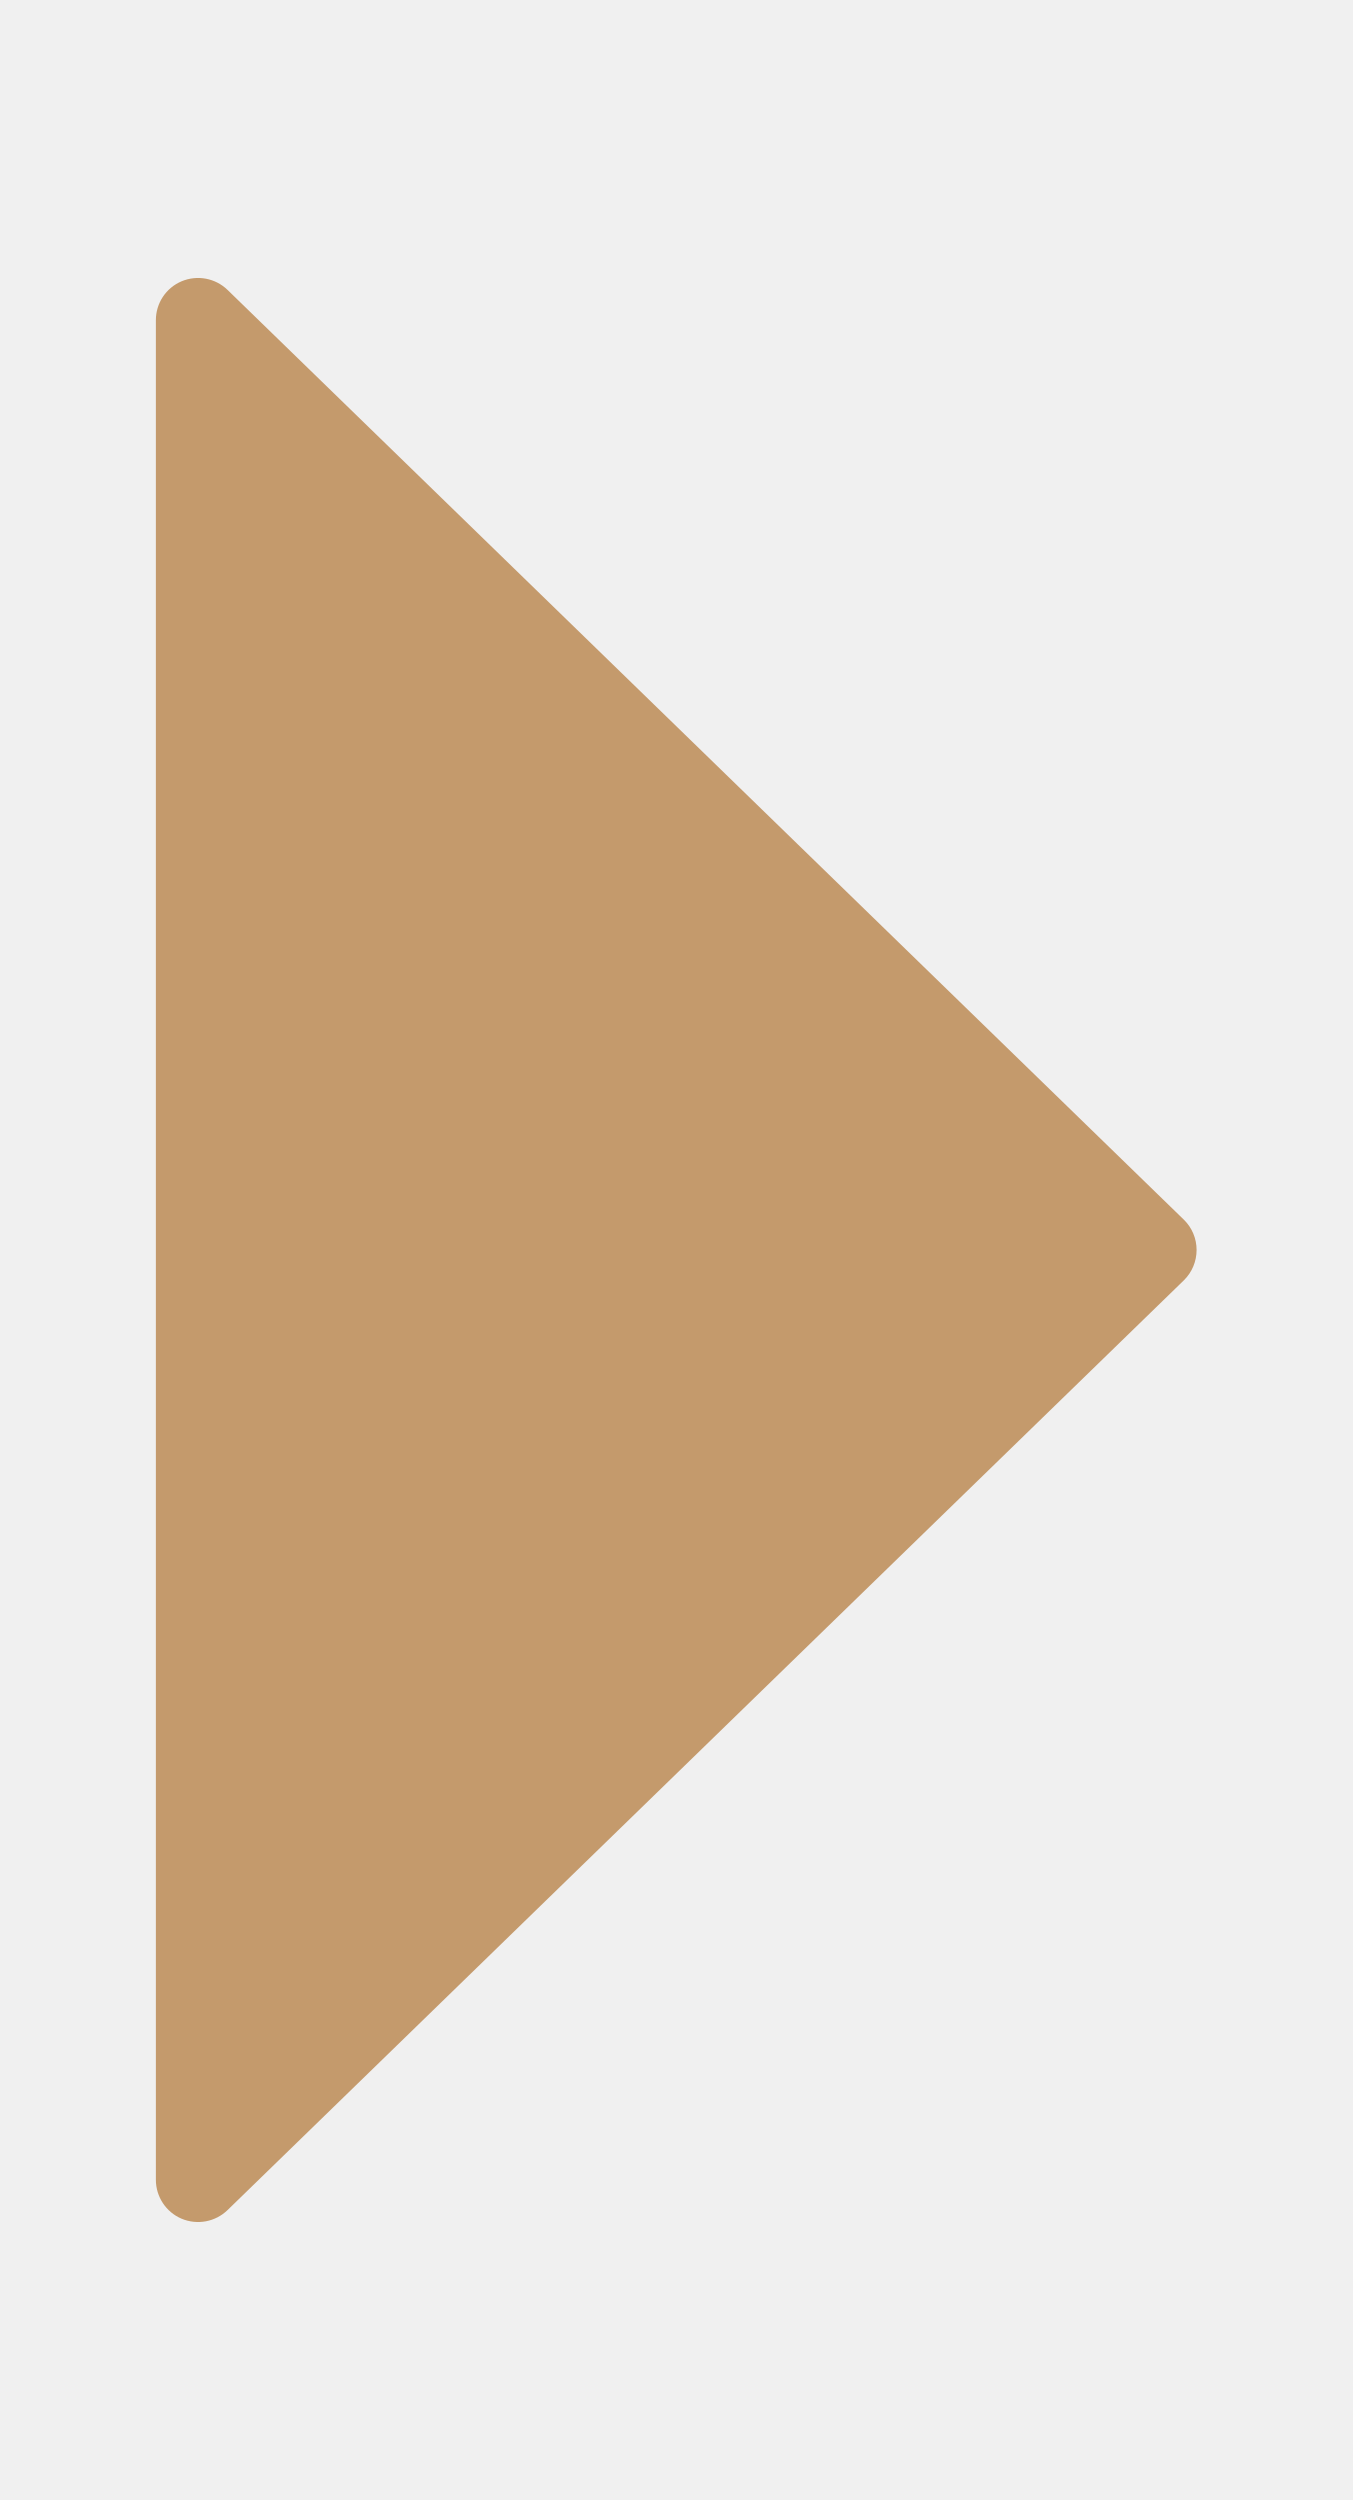
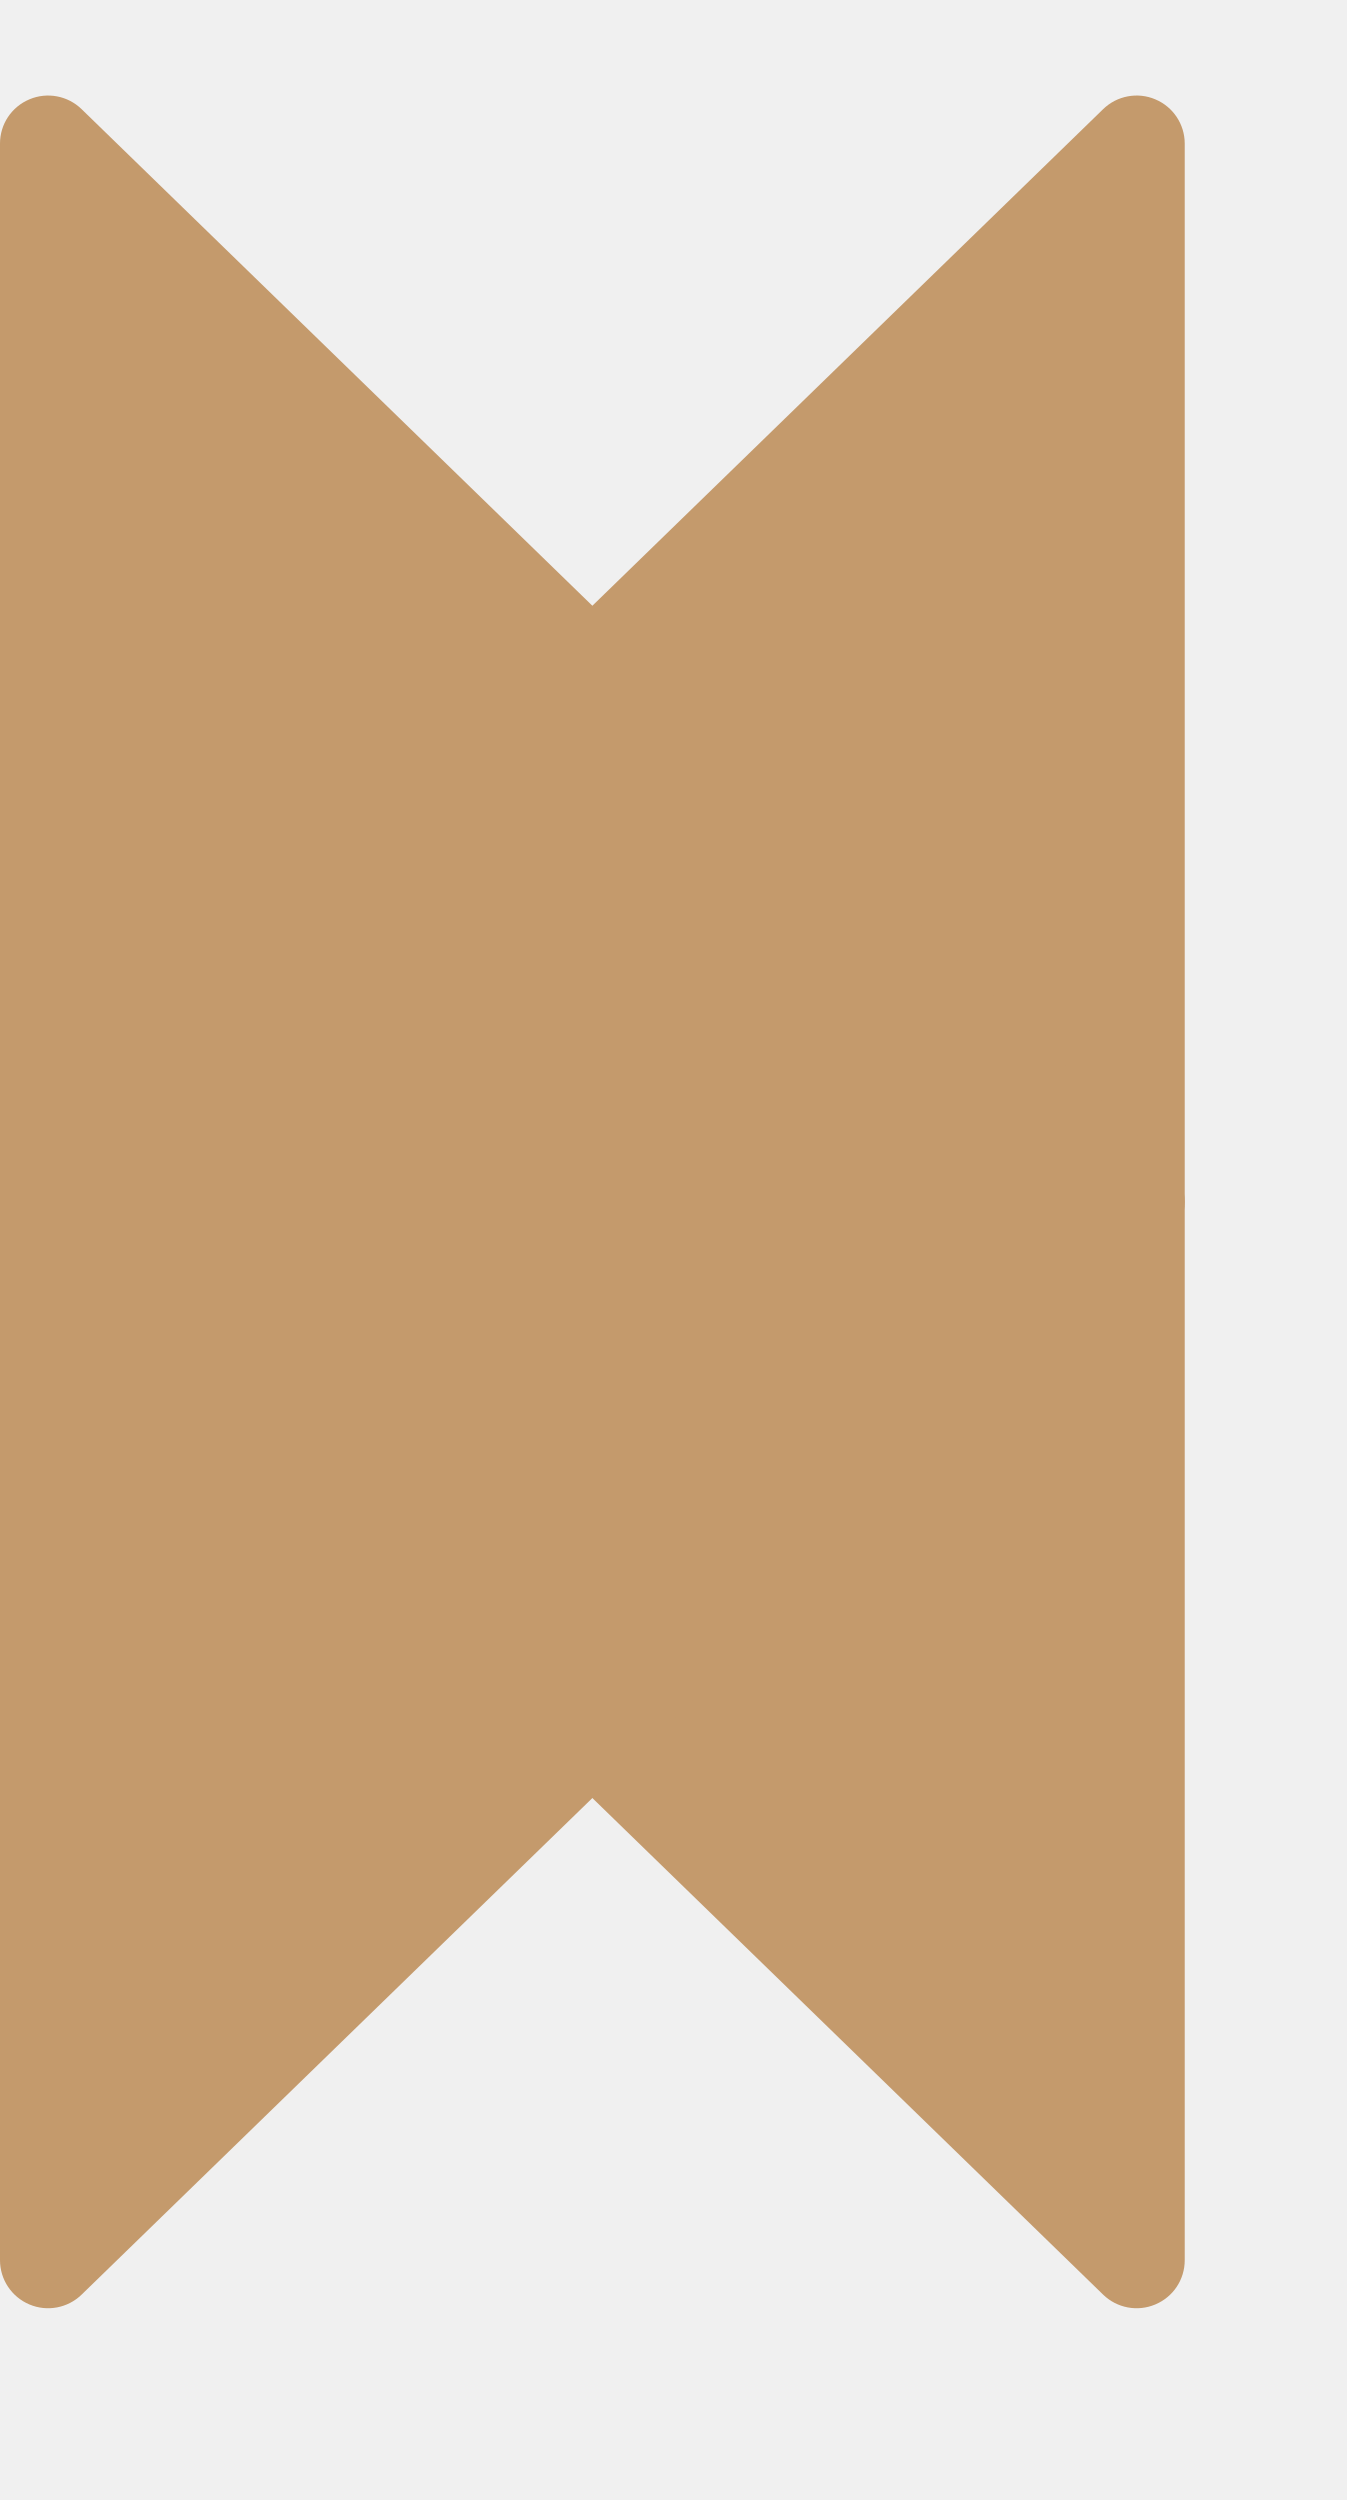
<svg xmlns="http://www.w3.org/2000/svg">
  <symbol id="icon-menu" viewBox="0 0 60 23" fill="none">
    <rect width="60" height="1" fill="currentColor" />
    <rect y="11" width="40" height="1" fill="currentColor" />
    <rect y="22" width="26" height="1" fill="currentColor" />
  </symbol>
  <symbol id="icon-header-logo" viewBox="0 0 114 26" fill="none">
    <path d="M96.151 25.647L103.251 17.237L96.411 7.575H100.124C101.948 7.575 101.688 8.314 104.847 12.775L105.922 14.316L110.222 7.8C110.352 7.607 110.58 7.543 110.775 7.543H112.99L106.541 15.183L114 25.647H110.515C108.202 25.679 108.626 24.748 105.564 20.479L103.87 18.104L98.952 25.358C98.822 25.551 98.626 25.615 98.366 25.615H96.151V25.647Z" fill="currentColor" />
    <path d="M88.692 26C86.184 26 83.578 25.294 81.95 23.304C80.419 21.442 79.865 19.131 79.8 16.788C79.767 13.867 80.517 11.524 82.08 9.758C83.644 7.993 85.793 7.126 88.529 7.126C89.832 7.126 91.005 7.319 92.014 7.704C93.024 8.089 93.806 8.603 94.425 9.277C95.043 9.951 95.499 10.721 95.793 11.588C96.086 12.454 96.249 13.417 96.281 14.444C96.281 14.99 96.249 15.504 96.151 15.953C96.151 16.017 96.086 16.049 96.053 16.049H84.588C84.653 18.97 85.109 21.057 85.956 22.373C86.803 23.689 88.204 24.331 90.19 24.331C92.242 24.331 93.838 23.753 95.402 22.566C95.662 22.79 95.956 23.4 95.402 23.881C93.969 25.166 91.168 26 88.692 26ZM84.555 15.183L91.982 14.637C92.014 12.198 91.917 8.185 88.627 8.185C85.174 8.185 84.653 12.583 84.555 15.183Z" fill="currentColor" />
    <path d="M76.934 23.56V12.968C76.934 9.341 75.533 7.158 71.918 7.158C69.377 7.158 66.967 8.346 65.241 10.111C65.241 8.699 65.013 7.543 63.612 7.543H60.681L60.843 9.597V23.528L60.681 25.615H65.436L65.273 23.528V11.074C66.641 10.047 67.912 9.533 69.736 9.533C72.048 9.533 72.504 11.652 72.504 13.995V23.175C72.504 24.716 72.862 25.615 74.165 25.615H77.097L76.934 23.56Z" fill="currentColor" />
    <path d="M56.088 2.311C56.088 3.595 55.013 4.622 53.71 4.622C52.407 4.622 51.333 3.595 51.333 2.311C51.333 1.027 52.407 0 53.71 0C55.013 0 56.088 1.027 56.088 2.311Z" fill="currentColor" />
    <path d="M51.495 7.543L51.658 9.597V23.528L51.495 25.615H56.251L56.088 23.528V9.95C56.088 8.57 55.827 7.511 54.427 7.511H51.495V7.543Z" fill="currentColor" />
    <path d="M47.001 23.56V12.968C47.001 9.309 45.6 7.158 41.984 7.158C38.955 7.158 36.903 8.667 35.275 10.368C34.688 8.346 33.255 7.158 30.519 7.158C27.946 7.158 25.862 8.346 24.168 10.143V10.111C24.168 8.699 23.94 7.543 22.539 7.543H19.608L19.771 9.597V23.528L19.608 25.615H24.363L24.201 23.528V11.074C25.536 9.983 27.132 9.533 28.402 9.533C30.91 9.533 31.171 12.069 31.171 13.995V23.528L31.008 25.615H35.763L35.6 23.528V11.074C36.74 10.111 38.337 9.533 39.835 9.533C42.441 9.533 42.603 12.326 42.603 13.995V23.175C42.603 24.909 43.092 25.615 44.264 25.615H47.196L47.001 23.56Z" fill="currentColor" />
    <path d="M7.589 26C5.407 26 2.182 25.39 0.228 24.299C0.586 23.496 1.27 22.886 2.247 23.4C4.006 24.299 5.765 24.716 7.719 24.716C10.521 24.716 12.573 23.175 12.442 20.383C12.149 14.541 -0.033 13.674 6.52001e-05 6.644C0.033 1.477 4.755 0 9.283 0C11.465 0 13.615 0.417 15.732 1.252C15.374 2.086 14.755 2.793 13.68 2.279C12.182 1.573 10.684 1.252 9.087 1.252C6.319 1.252 4.755 2.728 4.755 4.911C4.723 10.496 17.1 11.331 17.328 18.585C17.458 23.881 12.963 26 7.589 26Z" fill="currentColor" />
  </symbol>
  <symbol id="icon-phone" viewBox="0 0 24 24" fill="none">
    <path d="M22.349 17.053L19.546 14.249C18.796 13.499 17.561 13.485 16.794 14.217L15.228 15.712C12.818 14.359 9.642 11.183 8.289 8.772L9.783 7.206C10.516 6.439 10.501 5.205 9.751 4.455L6.947 1.651C6.549 1.252 6.04 1.054 5.477 1.076C4.914 1.098 4.423 1.337 4.057 1.766L1.209 5.106C1.124 5.206 1.077 5.332 1.075 5.463C1.051 7.064 1.654 8.934 2.866 11.022C3.952 12.893 5.478 14.834 7.279 16.635C10.331 19.686 14.854 22.927 18.45 22.926C18.479 22.926 18.509 22.926 18.538 22.926C18.669 22.924 18.795 22.876 18.894 22.791L22.235 19.943C22.663 19.577 22.902 19.086 22.924 18.523C22.947 17.96 22.748 17.451 22.349 17.053ZM21.505 19.087L18.323 21.799C15.638 21.726 11.647 19.412 8.074 15.839C4.498 12.263 2.268 8.395 2.201 5.677L4.913 2.496C5.074 2.306 5.274 2.21 5.522 2.2C5.77 2.191 5.976 2.271 6.152 2.446L8.956 5.25C9.277 5.572 9.283 6.101 8.97 6.429L7.194 8.289C7.03 8.461 6.992 8.718 7.099 8.93C8.493 11.708 12.292 15.508 15.07 16.902C15.283 17.008 15.539 16.97 15.711 16.806L17.571 15.031C17.9 14.717 18.429 14.723 18.75 15.044L21.554 17.848C21.73 18.024 21.81 18.23 21.8 18.478C21.791 18.727 21.694 18.926 21.505 19.087Z" fill="currentColor" />
  </symbol>
  <symbol id="icon-whatsapp" viewBox="0 0 20 20" fill="none">
    <g clip-path="url(#clip0_4857_609)">
      <path fill-rule="evenodd" clip-rule="evenodd" d="M9.998 0H10.002C15.516 0 20 4.486 20 10C20 15.514 15.516 20 10.002 20C7.969 20 6.082 19.395 4.501 18.348L0.657 19.576L1.904 15.861C0.705 14.215 0 12.188 0 10C0 4.485 4.484 0 9.998 0ZM13.859 15.533C14.623 15.367 15.58 14.803 15.821 14.121C16.063 13.439 16.063 12.857 15.993 12.734C15.936 12.636 15.802 12.571 15.603 12.475C15.551 12.45 15.495 12.423 15.434 12.393C15.14 12.246 13.711 11.54 13.441 11.446C13.176 11.346 12.924 11.381 12.724 11.664C12.686 11.717 12.648 11.77 12.61 11.823C12.369 12.163 12.136 12.49 11.943 12.699C11.766 12.886 11.479 12.91 11.238 12.81C11.211 12.799 11.181 12.787 11.147 12.773C10.765 12.619 9.918 12.277 8.893 11.364C8.028 10.594 7.44 9.635 7.27 9.347C7.103 9.059 7.247 8.89 7.38 8.734C7.383 8.731 7.385 8.728 7.388 8.725C7.473 8.619 7.557 8.53 7.64 8.442C7.7 8.378 7.761 8.314 7.823 8.242C7.832 8.232 7.841 8.222 7.849 8.212C7.98 8.061 8.058 7.971 8.146 7.784C8.246 7.59 8.175 7.39 8.104 7.242C8.055 7.139 7.752 6.404 7.492 5.774C7.381 5.504 7.277 5.253 7.205 5.079C7.011 4.615 6.864 4.597 6.57 4.585C6.561 4.585 6.552 4.584 6.543 4.584C6.45 4.579 6.348 4.574 6.235 4.574C5.853 4.574 5.454 4.686 5.213 4.932C5.204 4.941 5.195 4.95 5.186 4.959C4.878 5.273 4.19 5.972 4.19 7.366C4.19 8.763 5.181 10.114 5.364 10.364C5.369 10.371 5.374 10.377 5.378 10.383C5.389 10.397 5.409 10.427 5.44 10.471C5.814 11.013 7.637 13.653 10.356 14.78C12.654 15.732 13.336 15.644 13.859 15.533Z" fill="currentColor" />
    </g>
    <defs>
      <clipPath id="clip0_4857_609">
        <rect width="20" height="20" fill="white" />
      </clipPath>
    </defs>
  </symbol>
  <symbol id="icon-tg" viewBox="0 0 22 18" fill="none">
    <mask id="mask0_4857_600" style="mask-type:luminance" maskUnits="userSpaceOnUse" x="0" y="0" width="22" height="18">
      <path fill-rule="evenodd" clip-rule="evenodd" d="M0 0H22V18H0V0Z" fill="white" />
    </mask>
    <g mask="url(#mask0_4857_600)">
      <path fill-rule="evenodd" clip-rule="evenodd" d="M22 1.446C21.884 1.95 21.764 2.452 21.654 2.956C20.943 6.219 20.235 9.482 19.525 12.744C19.219 14.149 18.916 15.555 18.603 16.959C18.562 17.141 18.49 17.322 18.401 17.488C18.162 17.929 17.768 18.096 17.283 17.947C17.062 17.879 16.84 17.779 16.653 17.646C15.072 16.521 13.499 15.386 11.923 14.253C11.866 14.212 11.808 14.173 11.74 14.126C11.688 14.17 11.638 14.207 11.593 14.249C10.78 15.01 9.966 15.771 9.154 16.534C8.912 16.761 8.637 16.898 8.275 16.877C8.305 16.438 8.333 16.013 8.363 15.588C8.428 14.698 8.494 13.809 8.56 12.919C8.57 12.779 8.607 12.635 8.589 12.499C8.518 11.986 8.812 11.689 9.17 11.375C12.087 8.822 14.989 6.254 17.896 3.69C17.939 3.652 17.994 3.621 18.019 3.574C18.065 3.488 18.093 3.392 18.129 3.301C18.031 3.274 17.922 3.207 17.837 3.228C17.66 3.272 17.483 3.343 17.329 3.438C13.54 5.761 9.754 8.089 5.969 10.417C5.862 10.482 5.771 10.519 5.635 10.476C4.029 9.979 2.419 9.492 0.813 8.994C0.619 8.933 0.425 8.843 0.259 8.729C-0.053 8.513 -0.091 8.197 0.189 7.942C0.393 7.755 0.641 7.589 0.9 7.488C2.253 6.96 3.615 6.455 4.975 5.944C10.14 4.001 15.306 2.058 20.472 0.119C20.637 0.057 20.816 0.016 20.991 0.003C21.456 -0.032 21.801 0.215 21.943 0.659C21.959 0.711 21.981 0.762 22 0.813V1.446Z" fill="currentColor" />
    </g>
  </symbol>
  <symbol id="icon-vk" viewBox="0 0 24 14" fill="none">
    <mask id="mask0_4857_606" style="mask-type:luminance" maskUnits="userSpaceOnUse" x="0" y="0" width="24" height="14">
      <path fill-rule="evenodd" clip-rule="evenodd" d="M0 0H24V14H0V0Z" fill="white" />
    </mask>
    <g mask="url(#mask0_4857_606)">
      <path fill-rule="evenodd" clip-rule="evenodd" d="M7.929 0.973C8.101 0.585 8.375 0.344 8.731 0.255C9.162 0.146 9.607 0.072 10.05 0.044C11.091 -0.023 12.133 -0.04 13.162 0.187C13.731 0.313 14.016 0.624 14.025 1.227C14.042 2.207 14.007 3.187 14.004 4.168C14.002 4.757 14.018 5.347 14.026 5.937C14.027 5.957 14.028 5.977 14.031 5.996C14.091 6.338 14.167 6.706 14.514 6.831C14.845 6.95 15.08 6.671 15.283 6.447C16.237 5.399 16.929 4.172 17.537 2.892C17.788 2.364 18.002 1.816 18.225 1.273C18.426 0.785 18.649 0.623 19.158 0.619C20.424 0.609 21.69 0.601 22.956 0.592C23.968 0.585 24.216 0.948 23.822 1.907C23.367 3.014 22.655 3.958 21.964 4.912C21.482 5.579 20.977 6.228 20.505 6.902C19.857 7.829 19.895 8.161 20.675 8.975C21.501 9.837 22.34 10.688 23.139 11.575C23.425 11.893 23.638 12.29 23.84 12.675C24.134 13.236 23.948 13.671 23.354 13.86C23.171 13.918 22.973 13.945 22.781 13.949C21.681 13.972 20.58 13.99 19.48 13.997C18.809 14.002 18.25 13.69 17.781 13.237C17.286 12.758 16.843 12.223 16.369 11.719C16.133 11.468 15.897 11.211 15.631 10.995C15.105 10.57 14.618 10.668 14.367 11.309C14.185 11.772 14.082 12.287 14.046 12.787C13.98 13.703 13.722 13.989 12.826 13.997C11.754 14.008 10.688 14.007 9.646 13.677C7.815 13.098 6.364 11.968 5.163 10.467C3.421 8.289 2.105 5.842 0.893 3.329C0.617 2.757 0.356 2.176 0.104 1.592C-0.143 1.022 0.053 0.687 0.657 0.671C1.747 0.642 2.838 0.636 3.929 0.624C4.526 0.618 4.917 0.878 5.155 1.477C5.799 3.102 6.609 4.639 7.642 6.043C7.827 6.295 8.051 6.53 8.296 6.722C8.656 7.005 9.005 6.903 9.153 6.463C9.272 6.109 9.37 5.728 9.378 5.356C9.397 4.388 9.42 3.413 9.332 2.451C9.244 1.493 8.94 1.236 7.929 0.973Z" fill="currentColor" />
    </g>
  </symbol>
  <symbol id="icon-youtube" viewBox="0 0 22 16" fill="none">
    <path fill-rule="evenodd" clip-rule="evenodd" d="M8.382 3.201C9.426 3.924 10.505 4.716 11.542 5.479C12.589 6.251 13.651 6.993 14.668 7.739C12.845 8.928 11.015 10.075 9.168 11.247C8.909 11.41 8.662 11.609 8.382 11.735V3.201ZM0.006 4.43V11.637C0.006 12.485 -0.036 13.286 0.162 13.88C0.359 14.469 0.715 14.943 1.135 15.287C1.571 15.642 2.076 15.901 2.82 15.963C3.52 16.02 4.34 15.981 5.147 15.981H16.87C17.658 15.981 18.456 16.034 19.215 15.963C20.556 15.838 21.48 14.973 21.837 13.845C22.031 13.234 21.993 12.432 21.993 11.602V4.394C21.993 3.539 22.049 2.803 21.837 2.151C21.648 1.57 21.318 1.092 20.883 0.727C20.456 0.37 19.962 0.096 19.215 0.033C18.478 -0.028 17.654 0.015 16.888 0.015H5.165C4.39 0.015 3.496 -0.027 2.786 0.033C1.466 0.145 0.481 1.048 0.146 2.169C-0.045 2.803 0.006 3.616 0.006 4.43Z" fill="currentColor" />
  </symbol>
  <symbol id="icon-dzen" viewBox="0 0 20 20" fill="none">
    <g clip-path="url(#clip0_4857_598)">
      <path d="M18.758 9.594H18.762C18.873 9.594 18.98 9.548 19.055 9.466C19.132 9.382 19.17 9.271 19.16 9.158C18.759 4.741 15.261 1.242 10.844 0.84C10.732 0.831 10.619 0.868 10.536 0.945C10.453 1.022 10.406 1.13 10.408 1.243C10.477 7.114 11.252 9.512 18.758 9.594ZM18.758 10.405C11.252 10.488 10.477 12.886 10.408 18.757C10.407 18.87 10.453 18.978 10.536 19.055C10.611 19.123 10.708 19.162 10.808 19.162C10.82 19.162 10.832 19.161 10.844 19.16C15.262 18.758 18.759 15.259 19.16 10.842C19.17 10.729 19.133 10.617 19.055 10.534C18.978 10.451 18.871 10.41 18.758 10.405ZM9.129 0.842C4.725 1.256 1.239 4.754 0.84 9.159C0.83 9.272 0.867 9.383 0.945 9.466C1.02 9.548 1.127 9.595 1.238 9.595H1.243C8.724 9.509 9.497 7.111 9.567 1.245C9.568 1.132 9.521 1.023 9.438 0.946C9.354 0.869 9.242 0.832 9.129 0.842ZM1.243 10.405C1.118 10.391 1.021 10.45 0.944 10.534C0.867 10.617 0.829 10.728 0.839 10.841C1.239 15.246 4.725 18.744 9.129 19.158C9.141 19.159 9.154 19.16 9.167 19.16C9.267 19.16 9.363 19.122 9.438 19.053C9.521 18.977 9.568 18.868 9.567 18.755C9.496 12.889 8.724 10.491 1.243 10.405Z" fill="currentColor" />
    </g>
    <defs>
      <clipPath id="clip0_4857_598">
        <rect width="20" height="20" fill="white" />
      </clipPath>
    </defs>
  </symbol>
  <symbol id="icon-hh" viewBox="0 0 20 20" fill="none">
    <g clip-path="url(#clip0_4857_613)">
      <path fill-rule="evenodd" clip-rule="evenodd" d="M10 20C15.523 20 20 15.523 20 10C20 4.477 15.523 0 10 0C4.477 0 0 4.477 0 10C0 15.523 4.477 20 10 20ZM5.688 5.487V8.889C6.206 8.272 6.826 7.961 7.546 7.961C7.917 7.961 8.249 8.032 8.547 8.172C8.846 8.312 9.069 8.491 9.22 8.708C9.372 8.928 9.474 9.168 9.529 9.433C9.584 9.697 9.612 10.107 9.612 10.664V14.301H8.003V11.025C8.003 10.375 7.974 9.963 7.913 9.788C7.852 9.612 7.744 9.473 7.59 9.372C7.435 9.267 7.242 9.216 7.009 9.216C6.743 9.216 6.503 9.283 6.295 9.415C6.083 9.548 5.93 9.748 5.833 10.014C5.735 10.281 5.686 10.674 5.687 11.196L5.685 14.302H4.079V5.487H5.688ZM12.024 8.889V5.487H10.416V14.302H12.023V11.196C12.023 10.674 12.072 10.281 12.168 10.014C12.266 9.748 12.419 9.548 12.629 9.415C12.838 9.283 13.077 9.216 13.343 9.216C13.576 9.216 13.771 9.267 13.924 9.372C14.08 9.473 14.187 9.612 14.248 9.788C14.31 9.963 14.34 10.375 14.34 11.025V14.301H15.947V10.664C15.947 10.107 15.919 9.697 15.864 9.433C15.81 9.168 15.707 8.928 15.555 8.708C15.405 8.491 15.181 8.312 14.884 8.172C14.586 8.032 14.251 7.961 13.882 7.961C13.162 7.961 12.542 8.272 12.024 8.889Z" fill="currentColor" />
    </g>
    <defs>
      <clipPath id="clip0_4857_613">
        <rect width="20" height="20" fill="white" />
      </clipPath>
    </defs>
  </symbol>
  <symbol id="icon-shield" viewBox="0 0 110 146" fill="none">
    <path d="M55.01 146C24.675 146 0 121.541 0 91.472V0H110V91.472C110 121.541 85.325 146 54.99 146M1.791 1.775V91.472C1.791 120.559 25.666 144.206 54.99 144.206C84.315 144.206 108.19 120.54 108.19 91.472V1.775H1.791Z" fill="#C49A6C" />
    <path d="M46.378 32.657C45.73 31.203 44.835 29.956 43.73 28.917C42.625 27.897 41.291 27.085 39.824 26.518C38.356 25.952 36.737 25.669 35.06 25.669H31.726V22.382H29.858V25.669H26.543C24.866 25.669 23.247 25.952 21.76 26.518C20.274 27.085 18.94 27.897 17.835 28.917C16.711 29.956 15.815 31.203 15.187 32.657C14.539 34.111 14.215 35.736 14.215 37.492C14.215 39.362 14.52 41.043 15.149 42.497C15.758 43.97 16.635 45.217 17.721 46.237C18.826 47.257 20.141 48.031 21.646 48.56C23.132 49.07 24.79 49.334 26.543 49.334H29.858V52.621H31.726V49.334H35.06C36.813 49.334 38.471 49.07 39.957 48.56C41.462 48.031 42.796 47.257 43.882 46.237C44.987 45.217 45.845 43.952 46.455 42.497C47.064 41.043 47.369 39.362 47.369 37.492C47.369 35.736 47.045 34.111 46.397 32.657M26.543 47.559C24.98 47.559 23.551 47.332 22.237 46.879C20.96 46.426 19.855 45.784 18.94 44.934C18.026 44.084 17.302 43.045 16.787 41.798C16.273 40.552 16.006 39.097 16.006 37.473C16.006 35.962 16.273 34.583 16.825 33.356C17.378 32.128 18.121 31.07 19.055 30.201C19.988 29.333 21.113 28.653 22.389 28.162C23.666 27.671 25.057 27.425 26.524 27.425H29.839V47.521H26.524L26.543 47.559ZM44.797 41.817C44.282 43.045 43.558 44.103 42.663 44.934C41.748 45.784 40.643 46.426 39.366 46.879C38.071 47.332 36.623 47.559 35.06 47.559H31.726V27.463H35.06C36.527 27.463 37.918 27.708 39.195 28.199C40.472 28.691 41.577 29.37 42.529 30.239C43.463 31.108 44.225 32.166 44.759 33.394C45.292 34.621 45.578 36 45.578 37.511C45.578 39.135 45.311 40.59 44.797 41.836" fill="#C49A6C" />
    <path d="M87.23 83.615V94.872H71.244V83.615H69.434V111.89H71.244V96.647H87.23V111.89H89.021V83.615H87.23Z" fill="#C49A6C" />
    <path d="M5.641 5.59V91.472C5.641 118.443 27.782 140.39 54.991 140.39C82.201 140.39 104.341 118.443 104.341 91.472V5.59H5.641ZM55.887 48.635C73.798 48.068 78.847 57.455 79.914 60.137C76.465 63.159 74.941 66.314 74.407 67.636H70.597C61.66 67.636 55.867 61.913 55.867 53.036V48.635H55.887ZM7.451 7.385H54.115V53.054C54.115 61.913 48.322 67.654 39.386 67.654H7.451V7.385ZM54.115 138.596C36.032 138.256 20.389 127.868 12.633 112.833C14.768 113.211 16.692 113.74 18.426 114.231C20.808 114.911 22.961 115.515 25.038 115.515C27.496 115.515 29.84 114.665 32.374 112.078C37.004 107.299 42.072 108.905 47.426 110.605C49.618 111.303 51.866 112.002 54.115 112.248V138.577V138.596ZM54.115 110.472C52.133 110.227 50.113 109.585 47.979 108.924C42.587 107.224 36.489 105.278 31.078 110.85C27.172 114.873 23.895 113.948 18.921 112.531C16.826 111.927 14.444 111.285 11.681 110.888C10.518 108.357 9.566 105.713 8.88 102.974C12.633 103.163 15.682 104.032 18.426 104.825C20.808 105.505 22.961 106.109 25.038 106.109C27.496 106.109 29.84 105.259 32.374 102.672C37.004 97.893 42.072 99.499 47.426 101.199C49.618 101.897 51.866 102.596 54.115 102.842V110.472ZM54.115 101.048C52.133 100.802 50.113 100.16 47.979 99.499C42.587 97.799 36.489 95.853 31.078 101.444C27.172 105.467 23.895 104.542 18.921 103.125C15.968 102.275 12.653 101.35 8.461 101.199C7.984 98.932 7.66 96.609 7.527 94.248C11.909 94.286 15.358 95.268 18.426 96.118C20.808 96.798 22.961 97.402 25.038 97.402C27.496 97.402 29.84 96.552 32.374 93.965C37.004 89.186 42.072 90.792 47.426 92.492C49.618 93.19 51.866 93.889 54.115 94.135V101.048ZM54.115 92.34C52.133 92.095 50.113 91.453 47.979 90.792C42.587 89.092 36.489 87.146 31.078 92.718C27.172 96.741 23.895 95.816 18.921 94.399C15.739 93.493 12.119 92.473 7.47 92.454C7.47 92.133 7.451 91.793 7.451 91.472V69.411H39.386C48.322 69.411 54.115 75.134 54.115 84.011V92.34ZM45.312 68.523C50.037 66.993 53.467 63.594 55.01 58.91C56.553 63.594 59.983 66.993 64.709 68.523C59.983 70.053 56.553 73.453 55.01 78.137C53.467 73.453 50.037 70.053 45.312 68.523ZM102.569 91.472C102.569 117.159 81.724 138.105 55.906 138.596V84.011C55.906 75.134 61.679 69.411 70.635 69.411H102.569V91.472ZM102.569 67.636H76.351C77.799 64.274 83.649 54.641 102.569 55.019V67.636ZM102.569 53.243C92.337 53.054 85.649 55.774 81.381 58.966C80.886 57.871 79.933 56.228 78.371 54.509V44.744C85.84 44.328 91.785 38.209 91.785 30.692V20.511H90.889C85.478 20.511 80.771 23.533 78.371 27.953V21.909V20.87C78.371 16.961 75.15 13.769 71.206 13.769H70.311V19.85C70.311 23.458 73.054 26.461 76.579 26.895V52.771C73.054 49.768 66.69 46.519 55.925 46.84V7.385H102.588V53.262L102.569 53.243ZM78.466 42.969V34.602C78.466 28.123 83.553 22.778 89.994 22.325V30.692C89.994 37.17 84.906 42.515 78.466 42.969ZM76.56 20.87V25.101C74.026 24.686 72.083 22.495 72.083 19.85V15.62C74.617 16.054 76.56 18.245 76.56 20.87Z" fill="#C49A6C" />
  </symbol>
  <symbol id="icon-pin" viewBox="0 0 24 24" fill="none">
    <path d="M17.746 3.079C16.955 2.305 16.016 1.7 14.985 1.301C13.953 0.901 12.851 0.715 11.746 0.754C9.673 0.825 7.702 1.671 6.223 3.125C4.745 4.579 3.865 6.535 3.759 8.606C3.705 9.687 3.865 10.768 4.231 11.786C4.597 12.804 5.161 13.74 5.89 14.539C8.081 16.864 9.865 19.541 11.167 22.458L11.311 22.795C11.369 22.93 11.465 23.045 11.587 23.126C11.71 23.207 11.853 23.25 12 23.25C12.147 23.25 12.29 23.207 12.413 23.126C12.535 23.045 12.631 22.93 12.689 22.795L13.009 22.045C14.247 19.292 15.952 16.773 18.05 14.602C19.515 13.023 20.304 10.932 20.247 8.778C20.19 6.624 19.292 4.578 17.746 3.077V3.079ZM12 12C11.407 12 10.827 11.824 10.333 11.494C9.84 11.165 9.455 10.696 9.228 10.148C9.001 9.6 8.942 8.997 9.058 8.415C9.173 7.833 9.459 7.298 9.879 6.879C10.298 6.459 10.833 6.173 11.415 6.058C11.997 5.942 12.6 6.001 13.148 6.228C13.696 6.455 14.165 6.84 14.494 7.333C14.824 7.827 15 8.407 15 9C15 9.796 14.684 10.559 14.121 11.121C13.559 11.684 12.796 12 12 12Z" fill="#C49A6C" />
  </symbol>
  <symbol id="icon-aqua" viewBox="0 0 38 25" fill="none">
    <path d="M30.32 0.188C29.383 2.531 27.117 3.93 22.531 3.617C21.461 3.477 20.375 3.297 19.281 3.094C9.977 0.188 0.825 0.187 0.825 6C3.441 3.094 10.023 3.594 18.406 5.688C27.531 7.969 37.297 8.906 37.297 1.641C35.859 3.148 33.125 3.875 29.75 4.016C30.531 3.203 30.727 1.93 30.32 0.188ZM10.484 6.648C4.957 6.625 0.825 7.906 0.825 11.812C3.441 8.906 10.023 9.094 18.406 11.188C27.531 13.469 37.297 14.719 37.297 7.453C34.531 10.359 27.125 10.547 19.281 8.078C16.336 7.148 13.188 6.656 10.484 6.648ZM8.617 12.086C4.052 12.07 0.825 13.305 0.825 17.625C3.441 14.719 10.383 14.164 18.406 16.172C27.859 18.531 37.297 19.078 37.297 13.266C34.531 16.172 26.977 15.031 19.281 13.578C15.5 12.992 11.742 12.086 8.617 12.086ZM8.617 17.891C4.052 17.883 0.825 19.125 0.825 23.438C2.312 21.789 5.162 21.07 8.836 21.031C8.023 21.844 7.828 23.133 8.234 24.891C9.32 22.172 12.297 20.844 18.414 21.984C27.992 23.766 37.297 24.891 37.297 19.078C34.531 21.984 26.977 20.531 19.281 19.078C15.5 18.484 11.742 17.898 8.617 17.891Z" fill="#C49A6C" />
  </symbol>
  <symbol id="icon-swing" viewBox="0 0 40 40" fill="none">
    <path d="M24.942 28.521C24.851 29.165 25.223 29.805 25.861 30.028C26.586 30.282 27.379 29.899 27.633 29.174L28.075 27.909L24.942 28.521Z" fill="#C49A6C" />
    <path d="M33.138 10.728C34.551 10.728 35.696 9.583 35.696 8.17C35.696 6.757 34.551 5.612 33.138 5.612C31.725 5.612 30.58 6.757 30.58 8.17C30.58 9.583 31.725 10.728 33.138 10.728Z" fill="#C49A6C" />
    <path d="M6.786 16.648C8.199 16.648 9.344 15.503 9.344 14.09C9.344 12.677 8.199 11.532 6.786 11.532C5.373 11.532 4.228 12.677 4.228 14.09C4.228 15.503 5.373 16.648 6.786 16.648Z" fill="#C49A6C" />
    <path d="M39.974 22.49C39.827 21.736 39.096 21.244 38.342 21.391L36.636 21.724C37.18 21.35 37.475 20.75 37.477 20.133C37.479 19.345 37.493 14.345 37.495 13.549C37.498 12.466 36.612 11.595 35.54 11.603L33.755 11.616C32.676 11.623 31.811 12.51 31.828 13.587L31.841 14.435L34.339 12.691L31.368 16.019C30.752 15.96 26.762 15.573 26.153 15.515C25.516 15.453 24.949 15.919 24.887 16.557C24.826 17.194 25.292 17.76 25.929 17.822C26.886 17.915 31.048 18.317 31.729 18.383C32.099 18.419 32.461 18.276 32.706 18.001L35.606 14.752L33.638 18.769C33.439 19.177 33.273 19.627 32.787 19.735C29.825 20.252 30.351 20.16 28.478 20.487C27.571 20.645 27.4 21.409 27.235 21.882L26.605 23.684L13.993 26.147C14.119 27.228 13.524 27.854 13.209 28.249L12.376 29.297L18.84 28.035C18.84 28.778 18.84 31.291 18.84 32.041H16.278C15.638 32.041 15.119 32.56 15.119 33.2C15.119 33.84 15.638 34.359 16.278 34.359H23.721C24.362 34.359 24.881 33.84 24.881 33.2C24.881 32.56 24.362 32.041 23.721 32.041H21.159C21.159 31.226 21.159 28.649 21.159 27.582L28.149 26.217C28.149 25.837 28.149 26.105 28.149 25.25C28.149 24.834 28.059 24.039 28.854 23.538L32.726 21.112L29.592 24.27C29.334 24.53 29.188 24.883 29.188 25.25V31.782C29.188 32.55 29.811 33.173 30.579 33.173C31.348 33.173 31.97 32.55 31.97 31.782V25.823L34.701 23.072L33.395 25.192L38.875 24.121C39.629 23.974 40.121 23.244 39.974 22.49Z" fill="#C49A6C" />
    <path d="M14.259 22.666C14.209 22.027 13.651 21.551 13.013 21.601C11.699 21.704 9.89 21.846 8.565 21.95L5.586 18.611L8.083 20.355L8.097 19.508C8.114 18.43 7.247 17.544 6.169 17.537C4.2 17.523 4.245 17.509 3.973 17.566C3.285 17.656 2.426 18.402 2.429 19.47L2.447 26.053C2.45 27.085 3.28 28 4.549 27.981L1.159 28.654C0.429 28.796 -0.089 29.477 0.013 30.214C0.123 31.012 0.878 31.543 1.658 31.391L4.634 30.809L6.589 28.353L5.047 28.066L8.317 28.056L5.098 32.102C4.62 32.703 4.689 33.592 5.286 34.077C5.888 34.566 6.771 34.468 7.252 33.863L12.296 27.523C13.01 26.625 12.388 25.265 11.207 25.265H11.204L5.039 25.284L6.475 25.007C6.475 25.007 6.162 24.437 4.318 20.672L7.219 23.922C7.459 24.191 7.812 24.334 8.174 24.305C9.009 24.24 12.612 23.957 13.194 23.912C13.832 23.862 14.309 23.304 14.259 22.666Z" fill="#C49A6C" />
  </symbol>
-   <symbol id="icon-arrow-left" viewBox="0 0 8 12" fill="none">
-     <path d="M6.926 11.73C7.018 11.691 7.078 11.601 7.078 11.5L7.078 0.5C7.078 0.4 7.018 0.309 6.926 0.27C6.833 0.231 6.726 0.251 6.654 0.321L0.997 5.821C0.949 5.868 0.922 5.933 0.922 6C0.922 6.068 0.949 6.132 0.997 6.179L6.654 11.679C6.726 11.749 6.833 11.769 6.926 11.73Z" fill="#C49A6C" />
-   </symbol>
-   <svg id="icon-arrow-right" viewBox="0 0 8 12" fill="none">
-     <path d="M1.074 0.27C0.982 0.309 0.922 0.399 0.922 0.5L0.922 11.5C0.922 11.6 0.982 11.691 1.074 11.73C1.167 11.769 1.274 11.749 1.346 11.679L7.003 6.179C7.051 6.132 7.078 6.067 7.078 6C7.078 5.932 7.051 5.868 7.003 5.821L1.346 0.321C1.274 0.251 1.167 0.231 1.074 0.27Z" fill="#C49A6C" />
+   <svg id="icon-arrow-left" viewBox="0 0 7 12" fill="none">
+     <path d="M6.004 11.48C6.097 11.441 6.157 11.351 6.157 11.25L6.157 0.25C6.157 0.15 6.097 0.059 6.004 0.02C5.912 -0.019 5.805 0.001 5.733 0.071L0.076 5.571C0.027 5.618 0 5.683 0 5.75C0 5.818 0.027 5.882 0.076 5.929L5.733 11.429C5.805 11.499 5.912 11.519 6.004 11.48Z" fill="#C49A6C" />
+   </svg>
+   <svg id="icon-arrow-right" viewBox="0 0 7 12" fill="none">
+     <path d="M0.153 0.02C0.06 0.059 0 0.149 0 0.25L0 11.25C0 11.35 0.06 11.441 0.153 11.48C0.245 11.519 0.352 11.499 0.424 11.429L6.081 5.929C6.13 5.882 6.157 5.817 6.157 5.75C6.157 5.682 6.13 5.618 6.081 5.571L0.424 0.071C0.352 0.001 0.245 -0.019 0.153 0.02Z" fill="#C49A6C" />
  </svg>
</svg>
